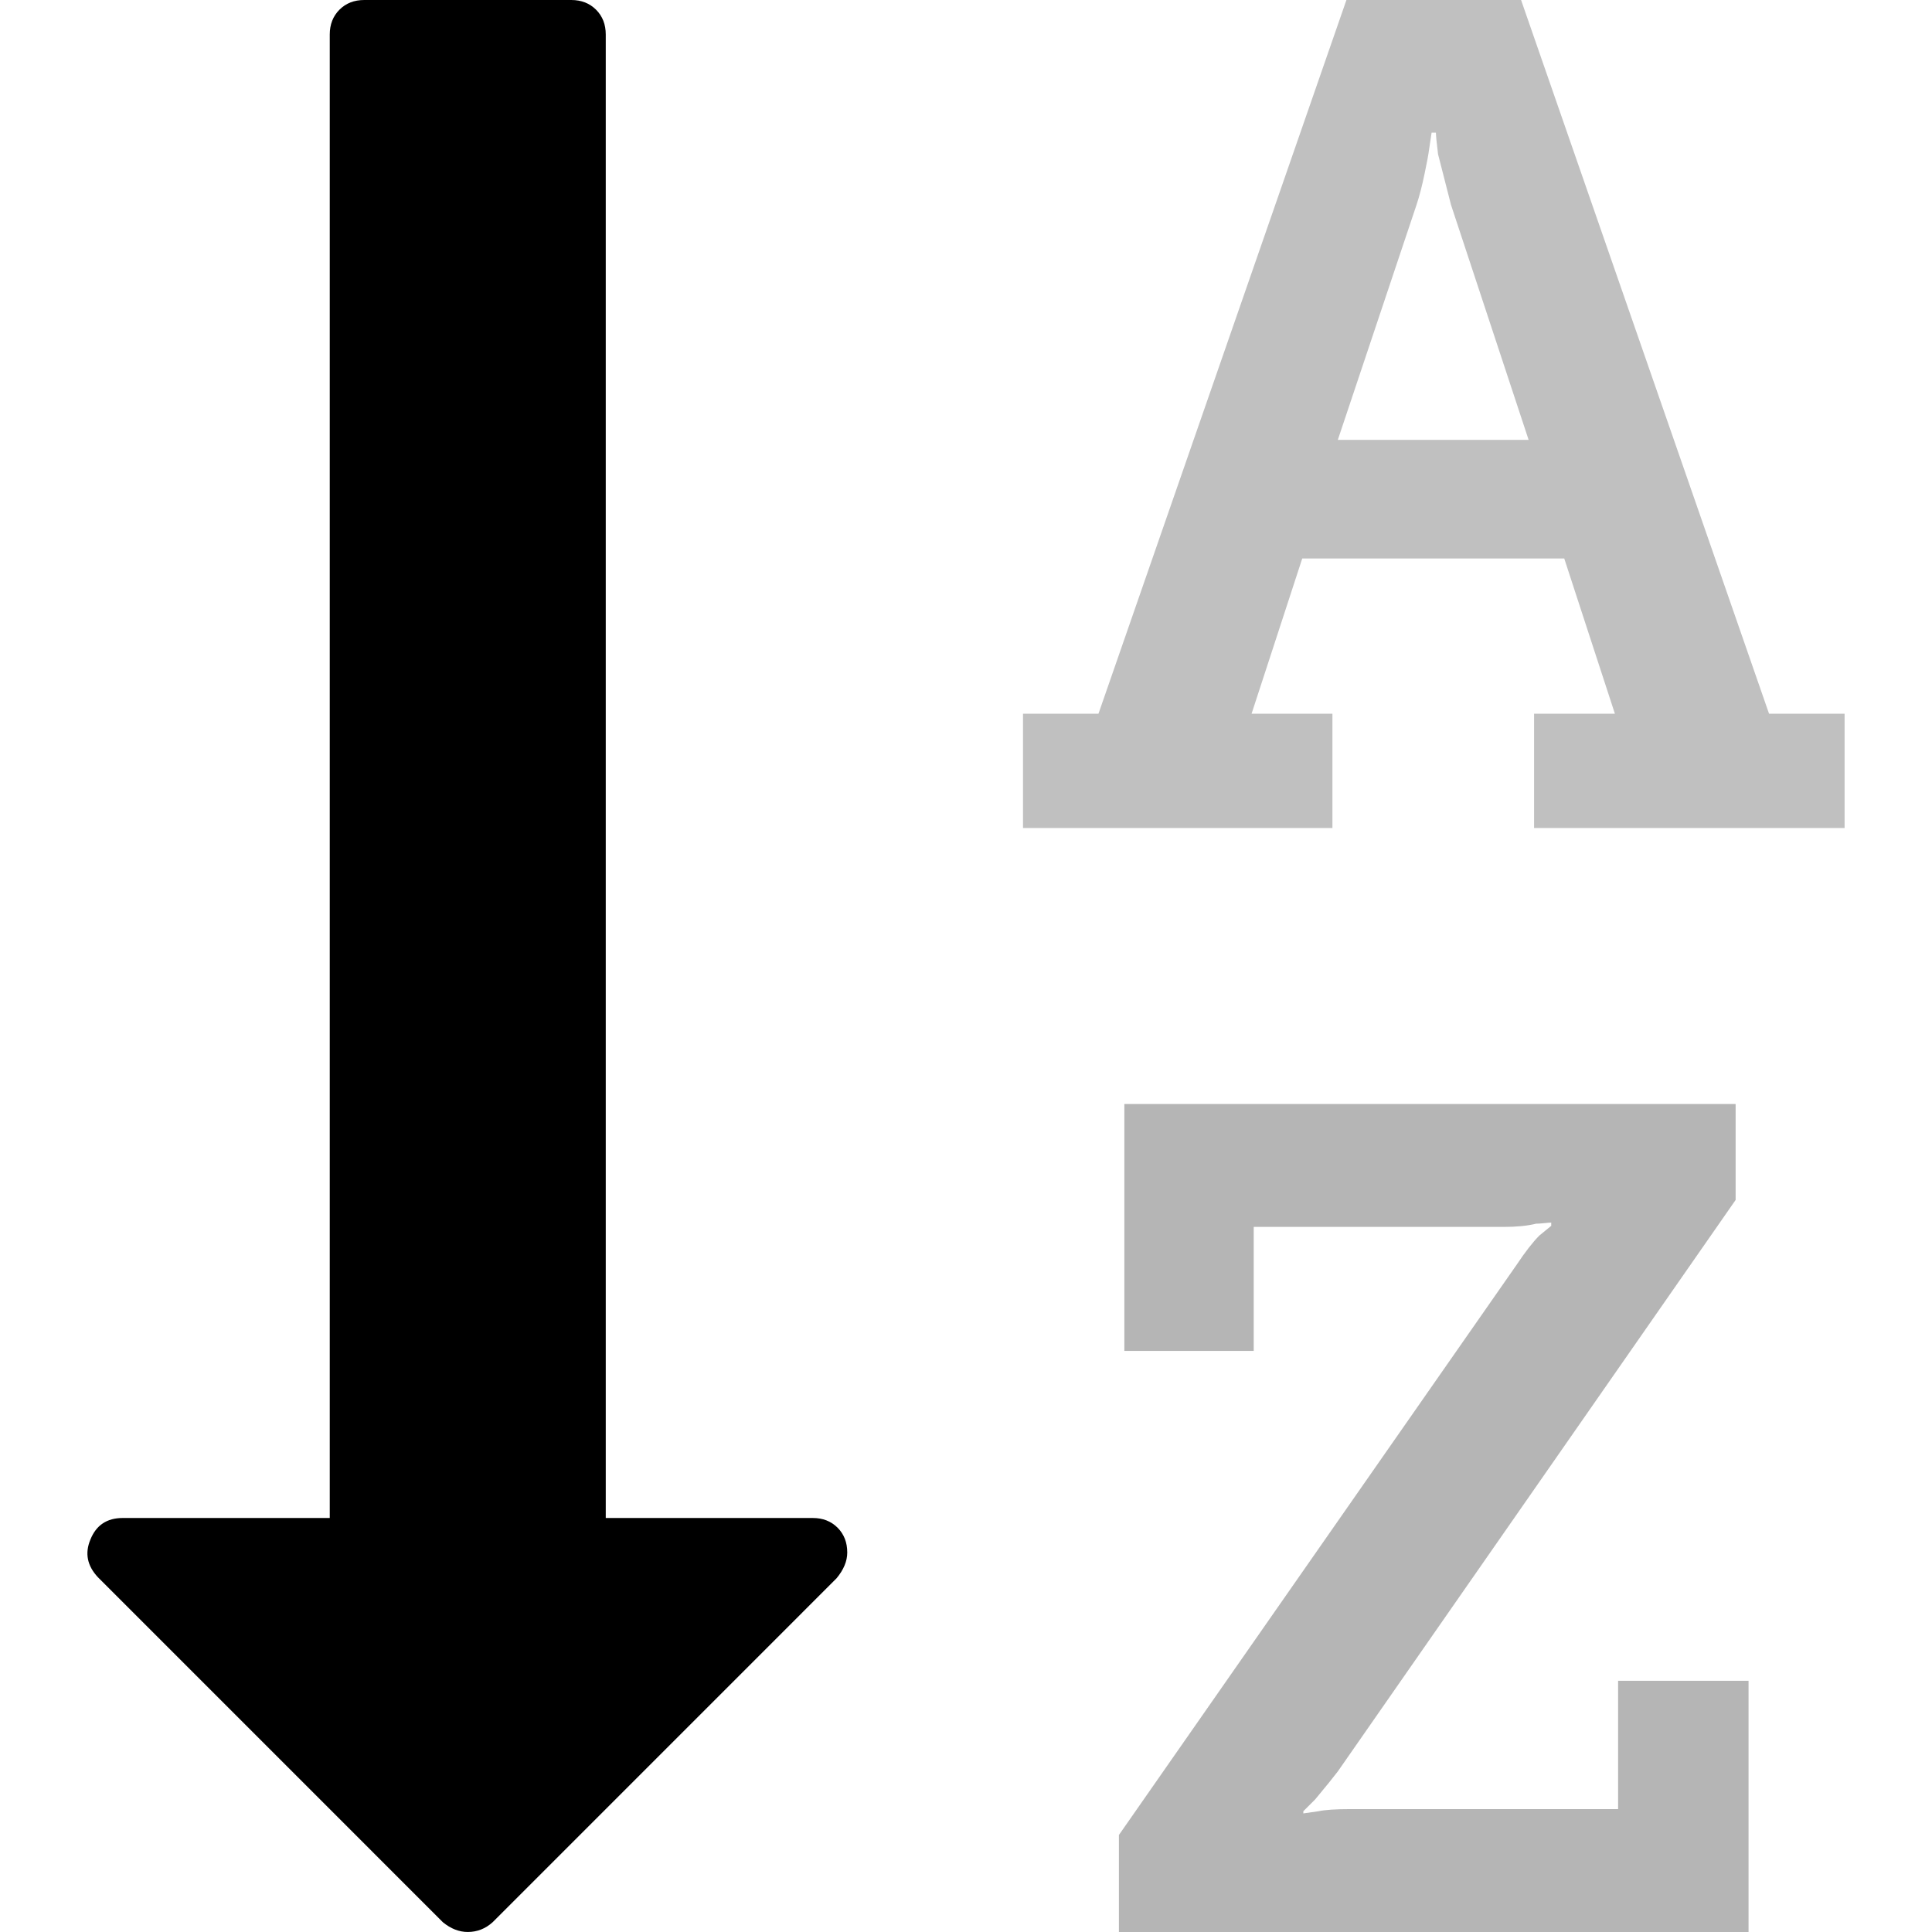
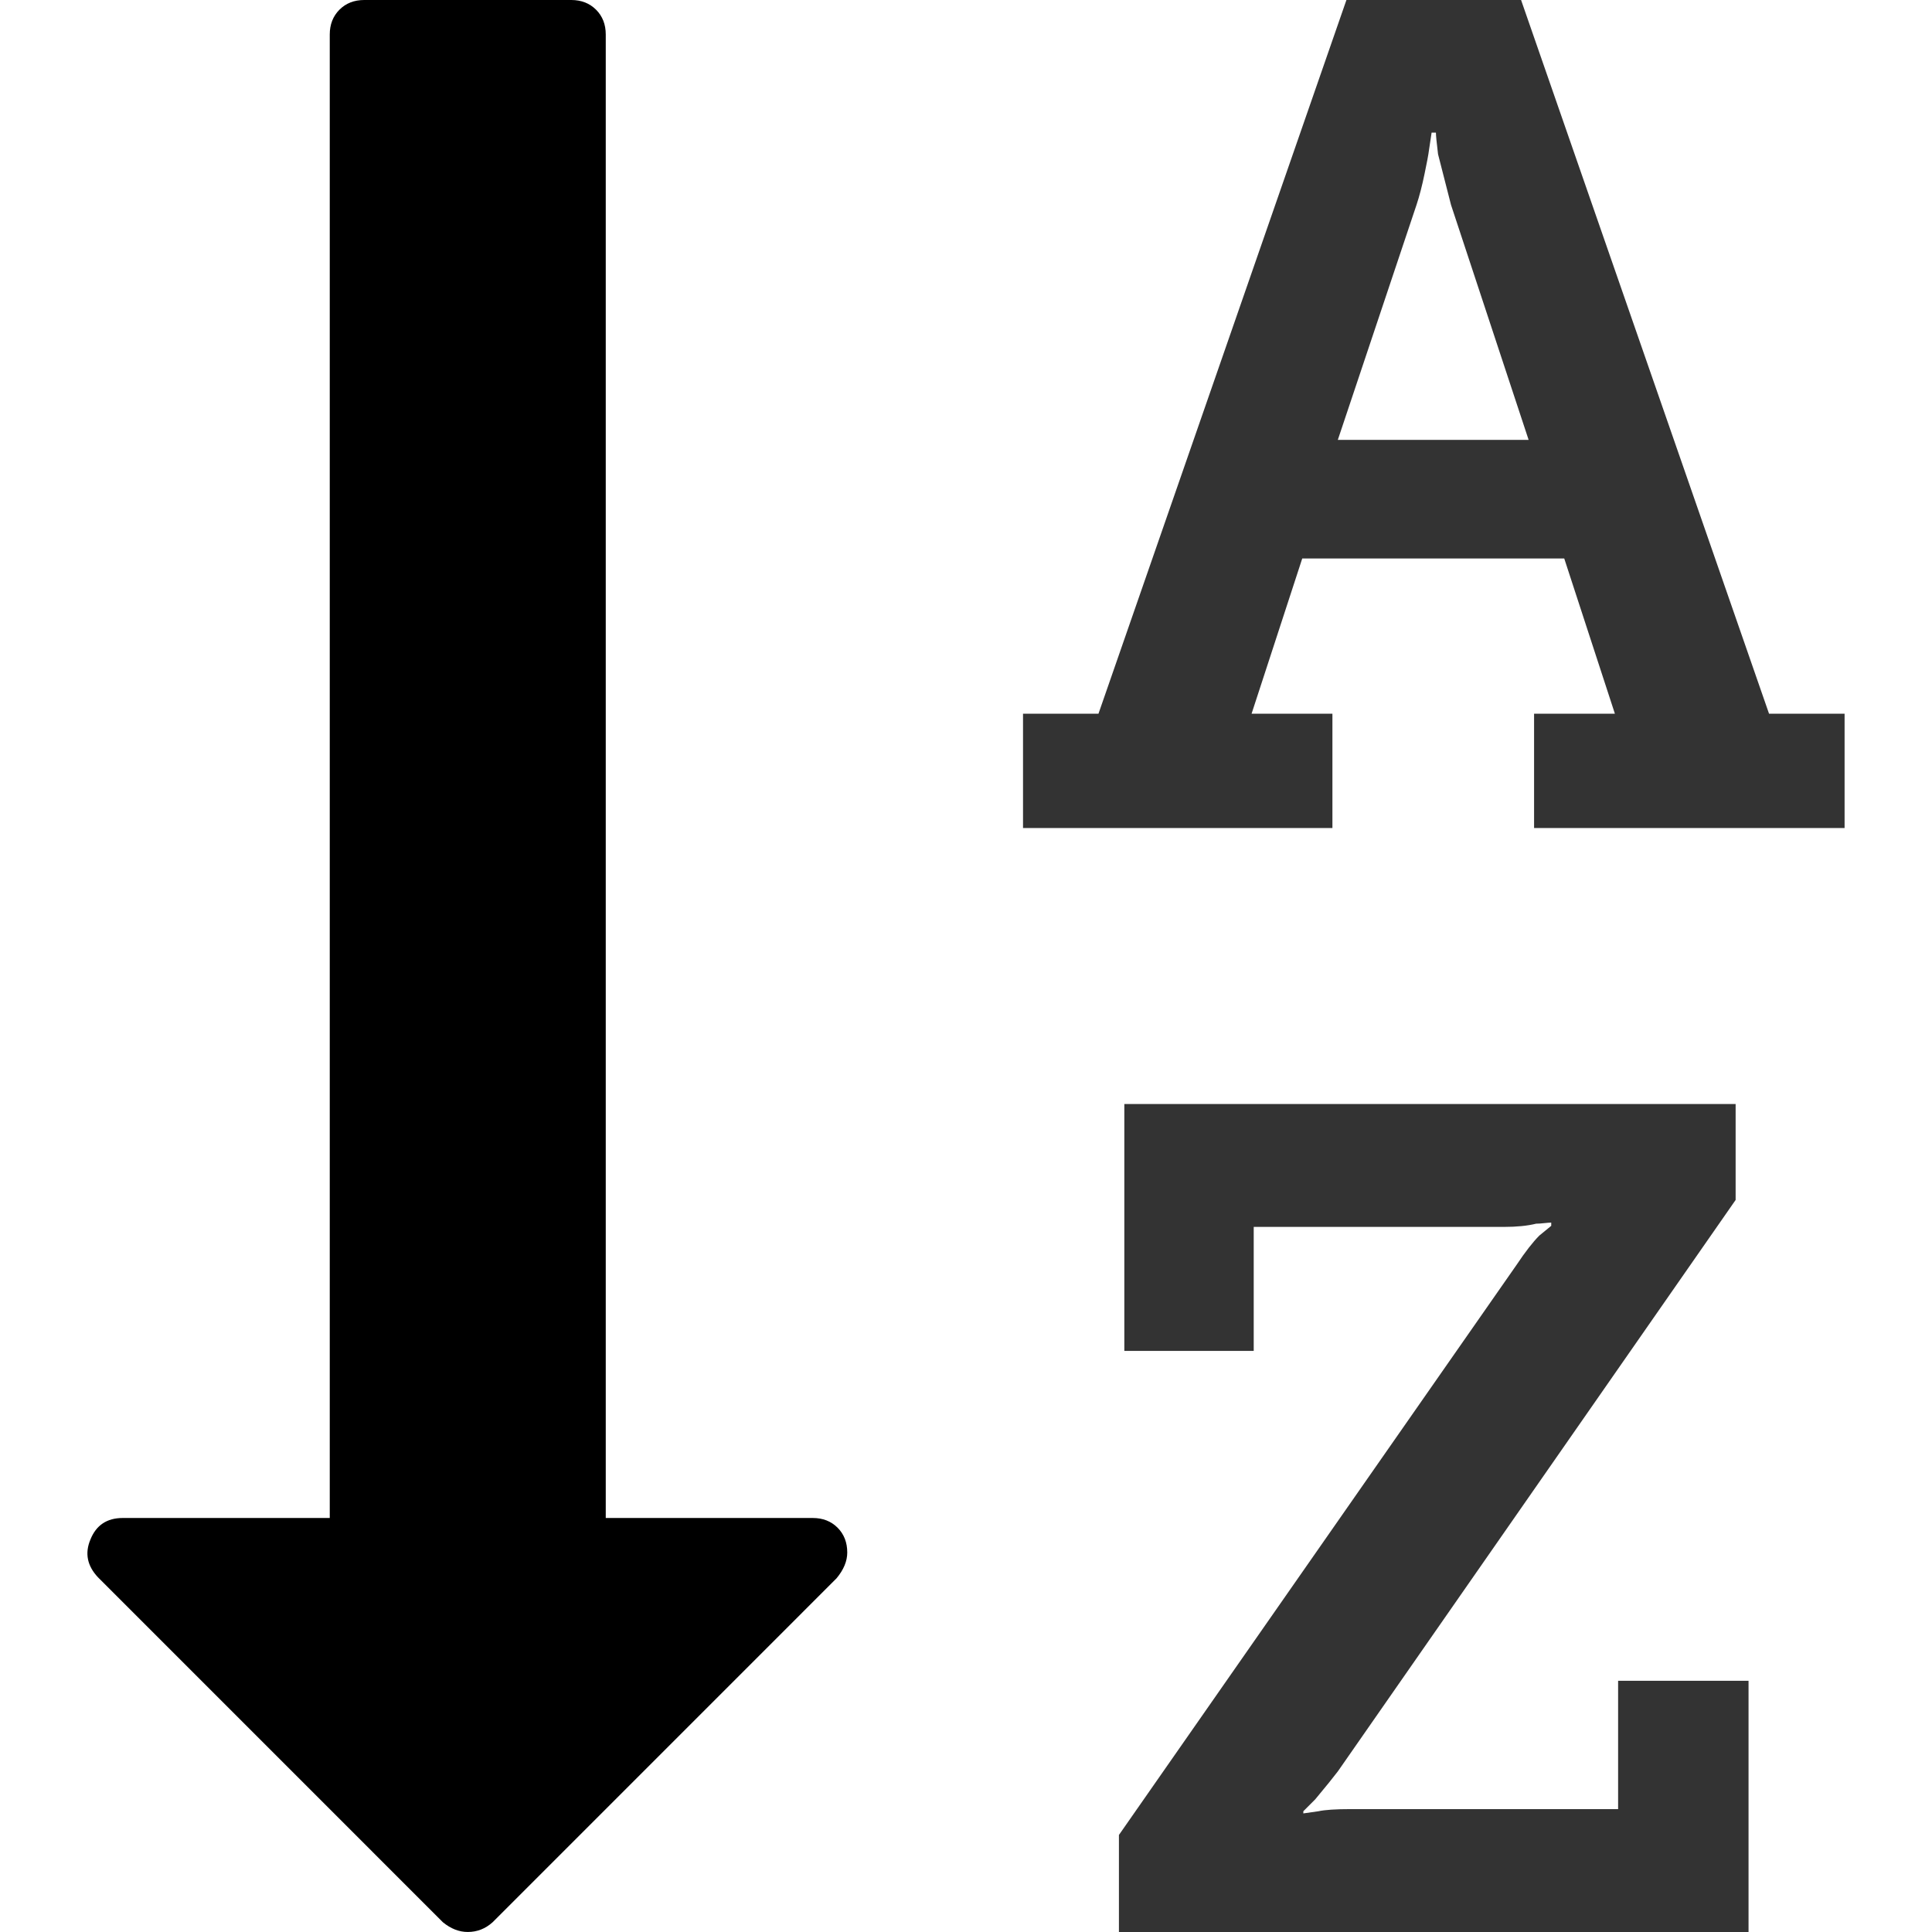
<svg xmlns="http://www.w3.org/2000/svg" version="1.1" id="Capa_1" x="0px" y="0px" width="511.626px" height="511.627px" viewBox="0 0 511.626 511.627" style="enable-background:new 0 0 511.626 511.627;" xml:space="preserve">
  <g>
    <g>
      <path d="M215.232,401.991h-54.818V9.136c0-2.663-0.854-4.856-2.568-6.567C156.133,0.859,153.946,0,151.279,0H96.461    c-2.663,0-4.856,0.855-6.567,2.568c-1.709,1.715-2.568,3.905-2.568,6.567v392.855H32.507c-4.184,0-7.039,1.902-8.563,5.708    c-1.525,3.621-0.856,6.95,1.997,9.996l91.361,91.365c2.096,1.707,4.281,2.562,6.567,2.562c2.474,0,4.664-0.855,6.567-2.562    l91.076-91.078c1.906-2.279,2.856-4.571,2.856-6.844c0-2.676-0.854-4.859-2.568-6.584    C220.086,402.847,217.9,401.991,215.232,401.991z" />
-       <path style="fill:#B5B5B5;" d="M428.511,479.082h-70.808c-3.997,0-6.852,0.191-8.559,0.568l-4.001,0.571v-0.571l3.142-3.142    c2.848-3.419,4.853-5.896,5.996-7.409l105.344-151.331v-25.406H297.744v65.377h34.263v-32.832h66.236    c3.422,0,6.283-0.288,8.555-0.855c0.572,0,1.287-0.048,2.143-0.145c0.853-0.085,1.475-0.144,1.852-0.144v0.855l-3.142,2.574    c-1.704,1.711-3.713,4.273-5.995,7.706L296.31,485.934v25.693h166.734v-66.521h-34.54v33.976H428.511z" />
-       <path style="fill:#C0C0C0;" d="M468.475,189.008L402.807,0h-46.25l-65.664,189.008h-19.979v30.264h81.933v-30.264h-21.409l13.419-41.112h69.381    l13.415,41.112H406.25v30.264h82.228v-30.264H468.475z M354.278,116.487l20.841-62.241c0.76-2.285,1.479-5.046,2.143-8.28    c0.66-3.236,0.996-4.949,0.996-5.139l0.855-5.708h1.143c0,0.761,0.191,2.664,0.562,5.708l3.433,13.418l20.554,62.241H354.278z" />
+       <path style="fill:#333333;" d="M428.511,479.082h-70.808c-3.997,0-6.852,0.191-8.559,0.568l-4.001,0.571v-0.571l3.142-3.142    c2.848-3.419,4.853-5.896,5.996-7.409l105.344-151.331v-25.406H297.744v65.377h34.263v-32.832h66.236    c3.422,0,6.283-0.288,8.555-0.855c0.572,0,1.287-0.048,2.143-0.145c0.853-0.085,1.475-0.144,1.852-0.144v0.855l-3.142,2.574    c-1.704,1.711-3.713,4.273-5.995,7.706L296.31,485.934v25.693h166.734v-66.521h-34.54v33.976H428.511z" />
+       <path style="fill:#333333;" d="M468.475,189.008L402.807,0h-46.25l-65.664,189.008h-19.979v30.264h81.933v-30.264h-21.409l13.419-41.112h69.381    l13.415,41.112H406.25v30.264h82.228v-30.264H468.475z M354.278,116.487l20.841-62.241c0.76-2.285,1.479-5.046,2.143-8.28    c0.66-3.236,0.996-4.949,0.996-5.139l0.855-5.708h1.143c0,0.761,0.191,2.664,0.562,5.708l3.433,13.418l20.554,62.241H354.278z" />
    </g>
  </g>
</svg>
